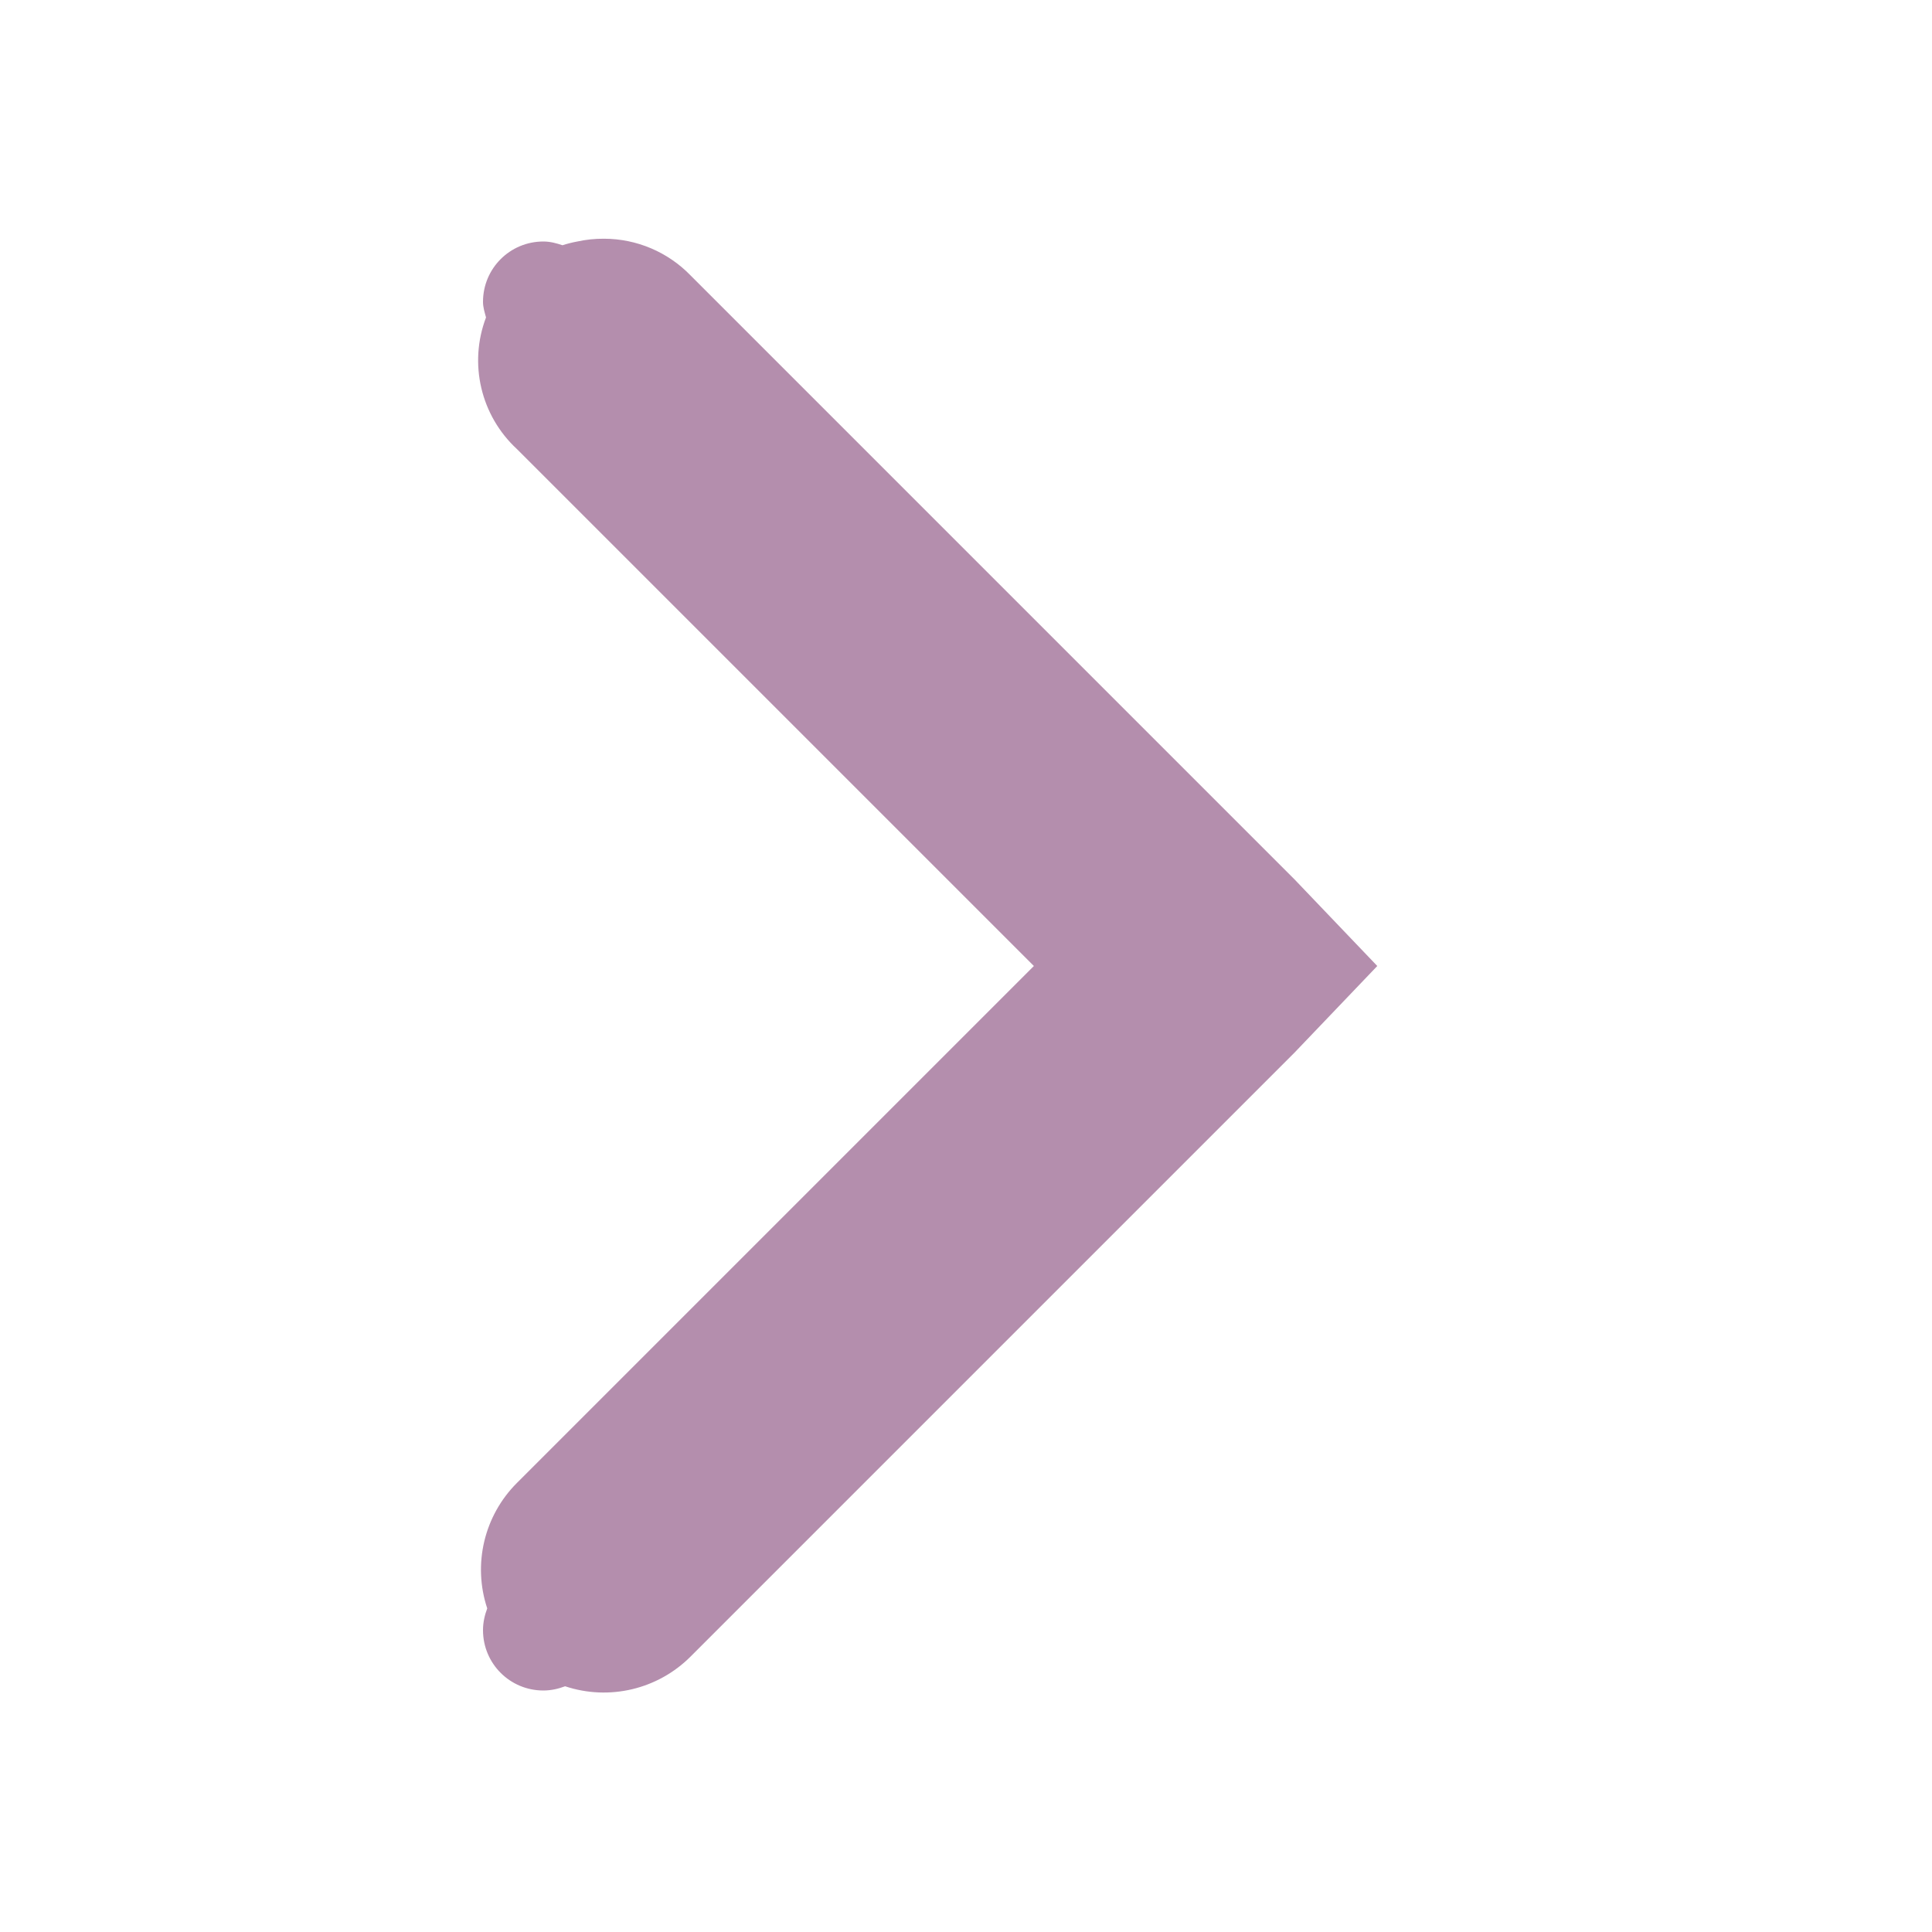
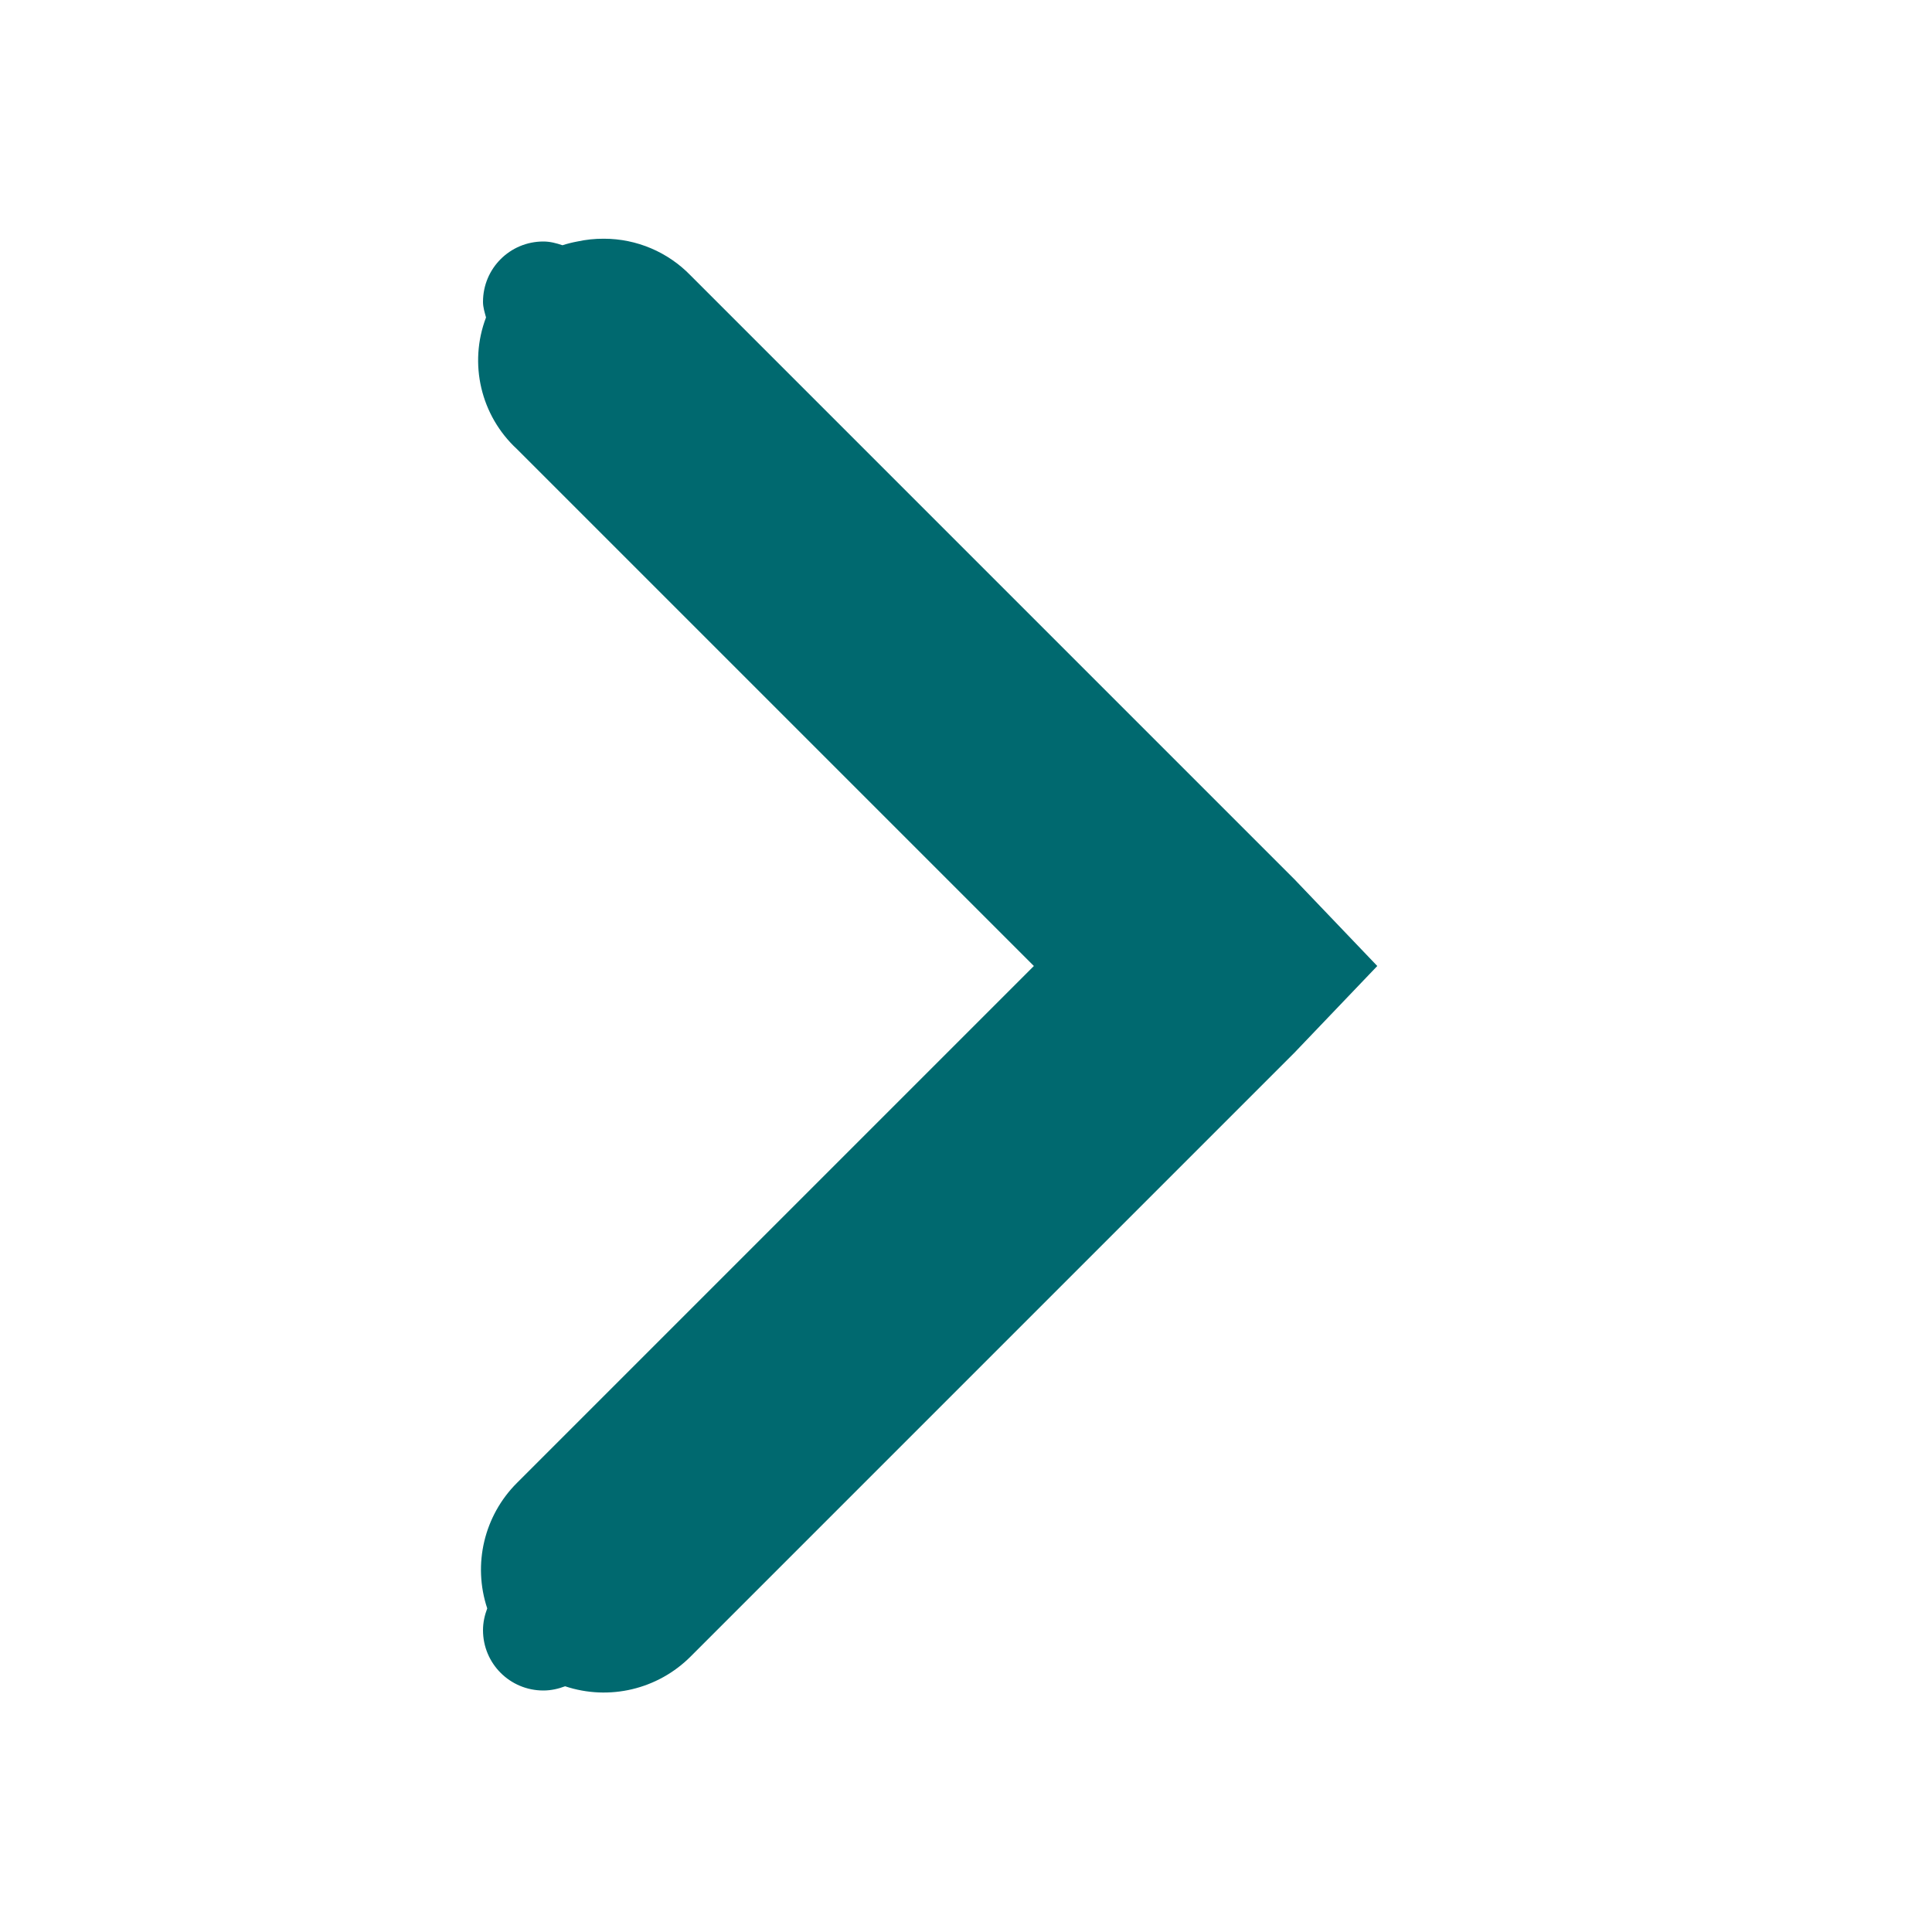
<svg xmlns="http://www.w3.org/2000/svg" xmlns:ns1="http://www.openswatchbook.org/uri/2009/osb" xmlns:xlink="http://www.w3.org/1999/xlink" height="16" id="svg7384" version="1.1" width="16">
  <defs id="defs7386">
    <linearGradient id="selected_bg_color" ns1:paint="solid">
-       <stop style="stop-color:#b48ead;stop-opacity:1;" offset="0" id="stop4149" />
+       <stop style="stop-color:#00696F;stop-opacity:1;" offset="0" id="stop4149" />
    </linearGradient>
    <linearGradient xlink:href="#selected_bg_color" id="linearGradient4151" x1="328.683" y1="748.976" x2="328.683" y2="761.017" gradientUnits="userSpaceOnUse" gradientTransform="translate(-321.0002,-747)" />
  </defs>
  <g id="layer9" style="display:inline" transform="translate(-321.0002,-747)" />
  <g id="layer10" transform="translate(-321.0002,-747)" />
  <g id="layer11" transform="translate(-321.0002,-747)" />
  <g id="layer13" transform="translate(-321.0002,-747)" />
  <g id="layer14" transform="translate(-321.0002,-747)" />
  <g id="layer15" style="display:inline" transform="translate(-321.0002,-747)" />
  <g id="g71291" style="display:inline" transform="translate(-321.0002,-747)" />
  <g id="g4953" style="display:inline" transform="translate(-321.0002,-747)" />
  <g id="layer12" style="display:inline" transform="translate(-321.0002,-747)">
    <path style="font-size:medium;font-style:normal;font-variant:normal;font-weight:normal;font-stretch:normal;text-indent:0;text-align:start;text-decoration:none;line-height:normal;letter-spacing:normal;word-spacing:normal;text-transform:none;direction:ltr;block-progression:tb;writing-mode:lr-tb;text-anchor:start;baseline-shift:baseline;color:#000000;fill:url(#linearGradient4151);fill-opacity:1;stroke:none;stroke-width:2;marker:none;visibility:visible;display:inline;overflow:visible;enable-background:accumulate;font-family:Sans;-inkscape-font-specification:Sans" d="M 5.002 1.977 A 1 1 0 0 0 4.781 2 A 1 1 0 0 0 4.658 2.031 C 4.608 2.014 4.556 2 4.5 2 C 4.223 2 4 2.223 4 2.5 C 4 2.546 4.014 2.587 4.025 2.629 A 1 1 0 0 0 4.281 3.719 L 8.562 8 L 4.281 12.281 A 1.016 1.016 0 0 0 4.035 13.32 C 4.014 13.376 4 13.436 4 13.5 C 4 13.777 4.223 14 4.5 14 C 4.564 14 4.624 13.986 4.68 13.965 A 1.016 1.016 0 0 0 5.719 13.719 L 10.719 8.719 L 11.406 8 L 10.719 7.281 L 5.719 2.281 A 1 1 0 0 0 5.002 1.977 z " transform="translate(321.0002,747)" id="path8460" />
  </g>
</svg>
